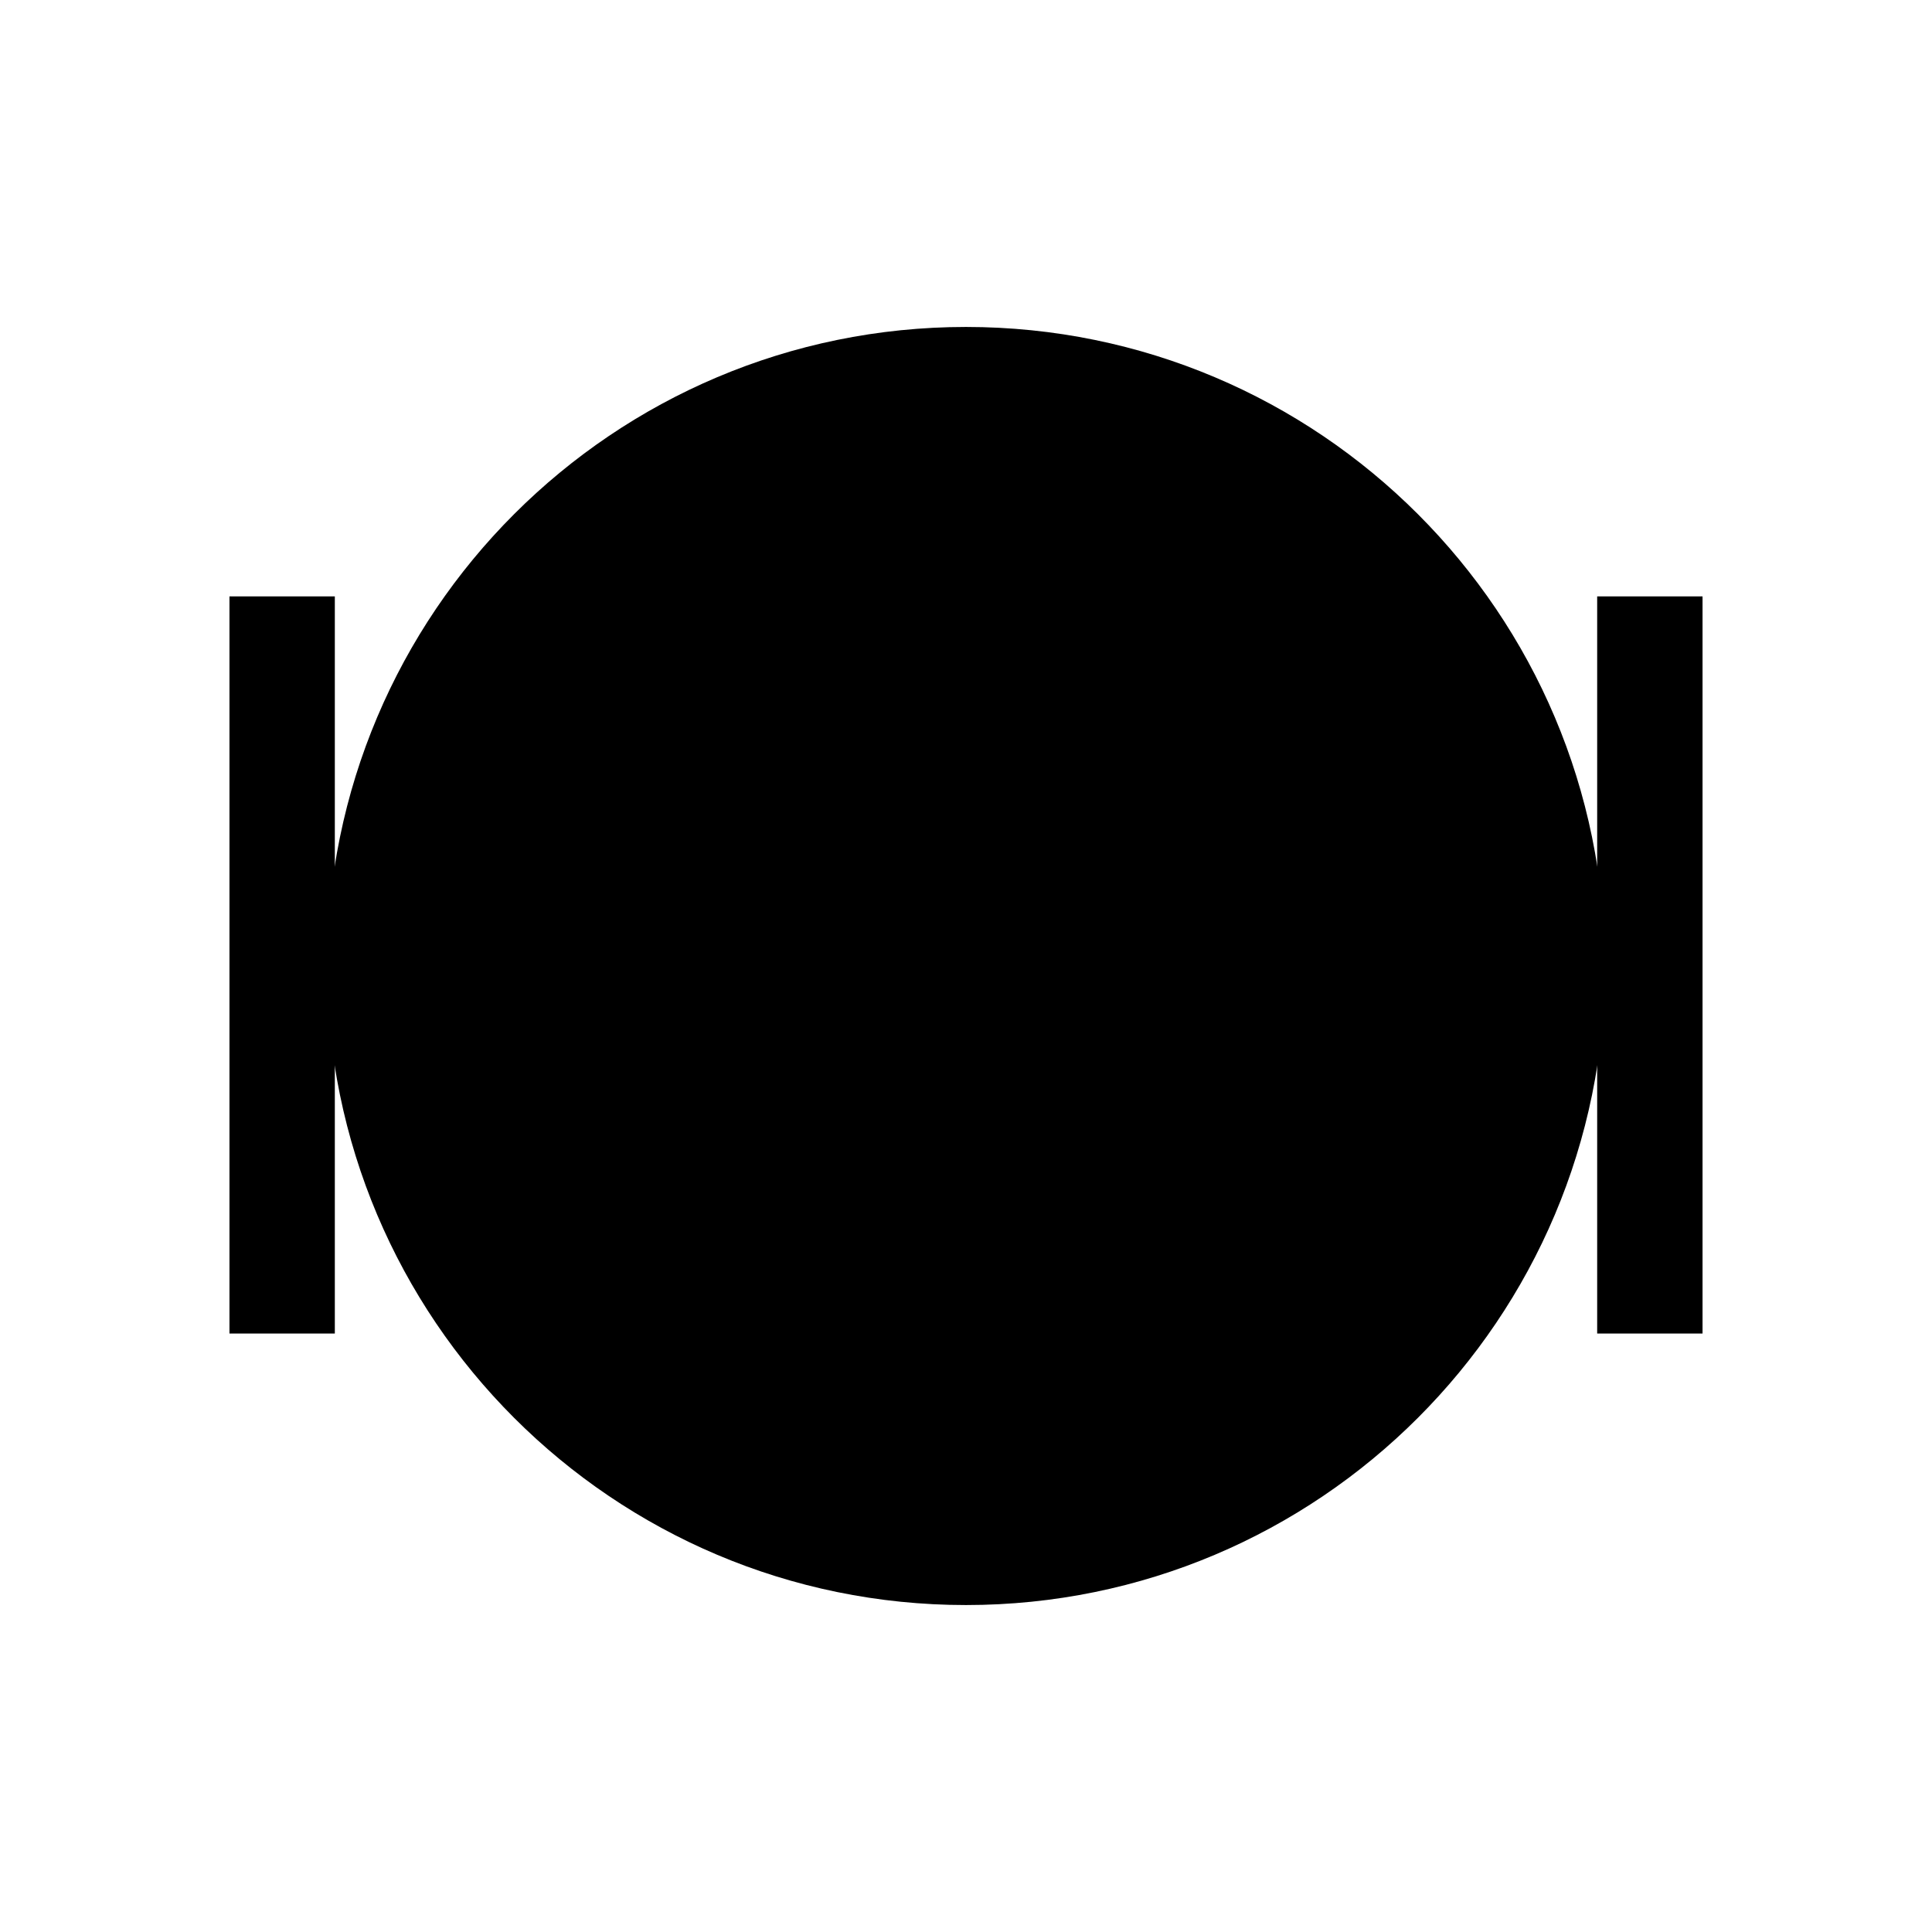
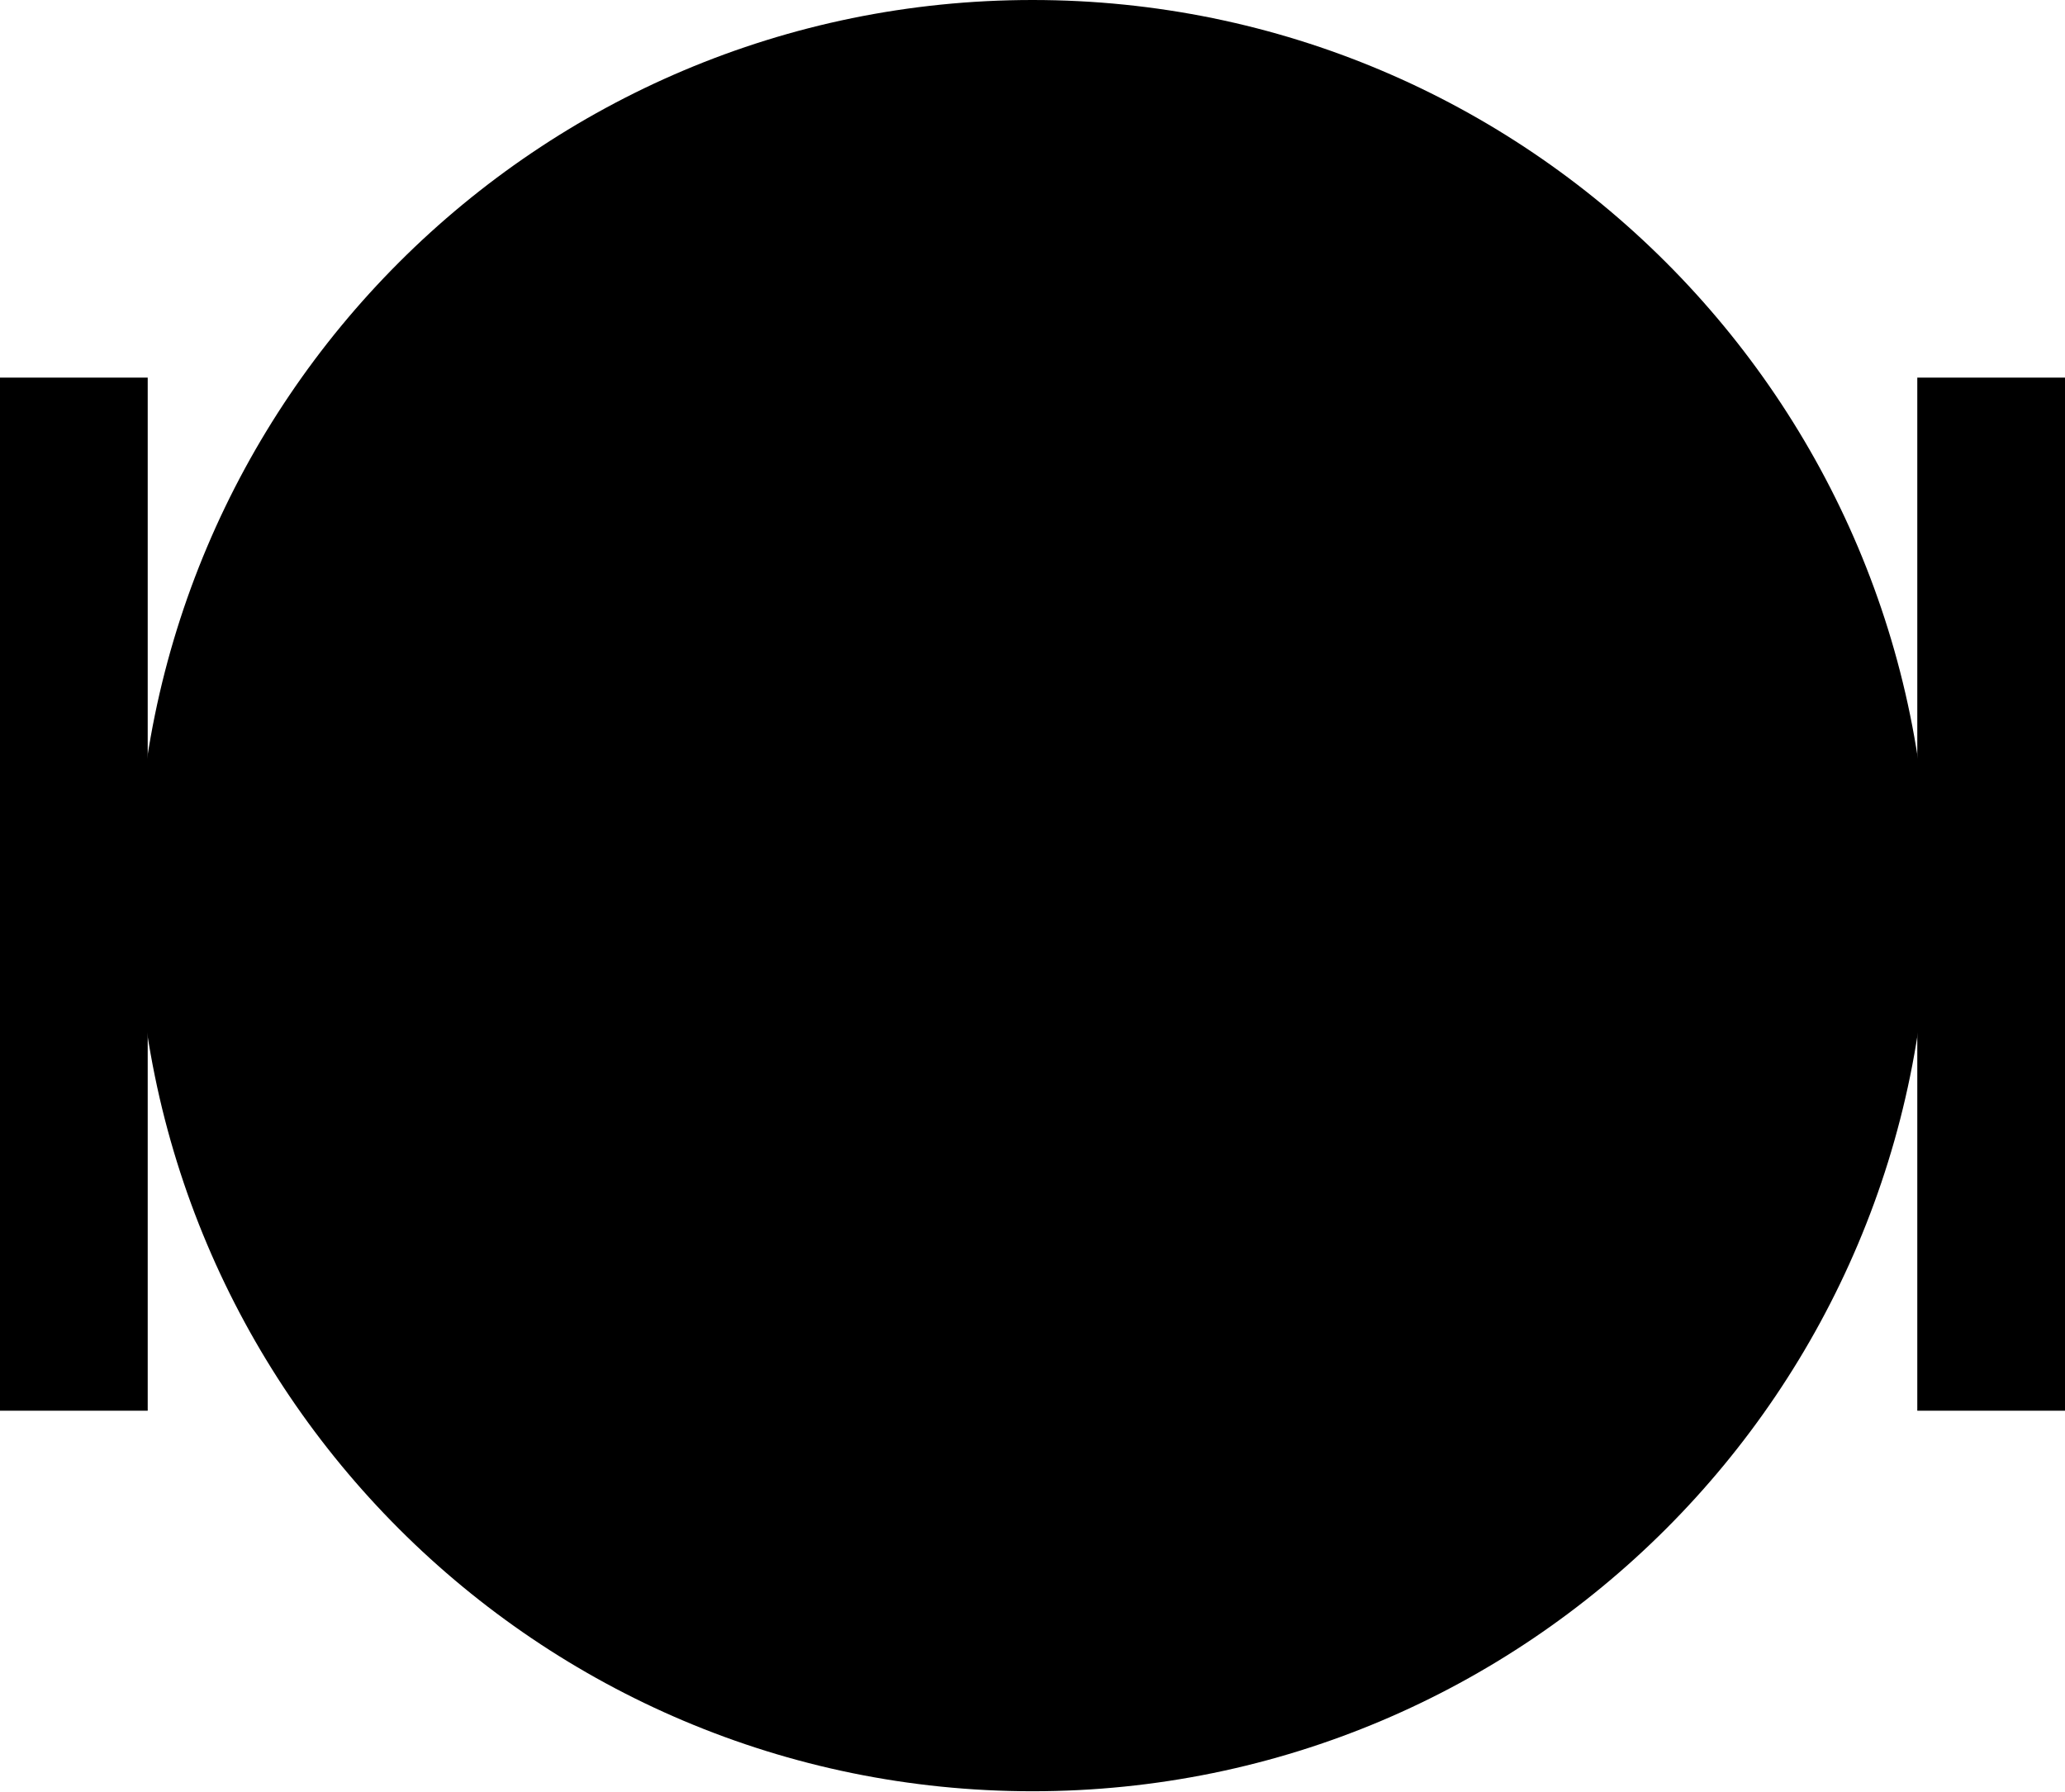
- <svg xmlns="http://www.w3.org/2000/svg" id="Icons" viewBox="0 0 130 130">
-   <circle class="fill-alpha-yellow" cx="65" cy="65" r="43" />
-   <rect class="fill-alpha-blue" x="15.44" y="40.13" width="7.09" height="49.6" />
-   <rect class="fill-alpha-blue" x="38.45" y="40.13" width="7.09" height="49.6" />
-   <rect class="fill-alpha-blue" x="61.46" y="40.13" width="7.09" height="49.6" />
-   <rect class="fill-alpha-blue" x="84.46" y="40.13" width="7.09" height="49.6" />
-   <rect class="fill-alpha-blue" x="107.47" y="40.13" width="7.09" height="49.6" />
+ <svg xmlns="http://www.w3.org/2000/svg" class="alpha-icon" viewBox="0 0 99.12 86" width="99.12" height="86">
+   <circle class="fill-alpha-yellow" cx="49.56" cy="43" r="43" />
+   <rect class="fill-alpha-blue" x="0" y="18.13" width="7.09" height="49.6" />
+   <rect class="fill-alpha-blue" x="23.01" y="18.13" width="7.09" height="49.6" />
+   <rect class="fill-alpha-blue" x="46.02" y="18.13" width="7.09" height="49.6" />
+   <rect class="fill-alpha-blue" x="69.02" y="18.13" width="7.09" height="49.6" />
+   <rect class="fill-alpha-blue" x="92.03" y="18.13" width="7.09" height="49.6" />
</svg>
